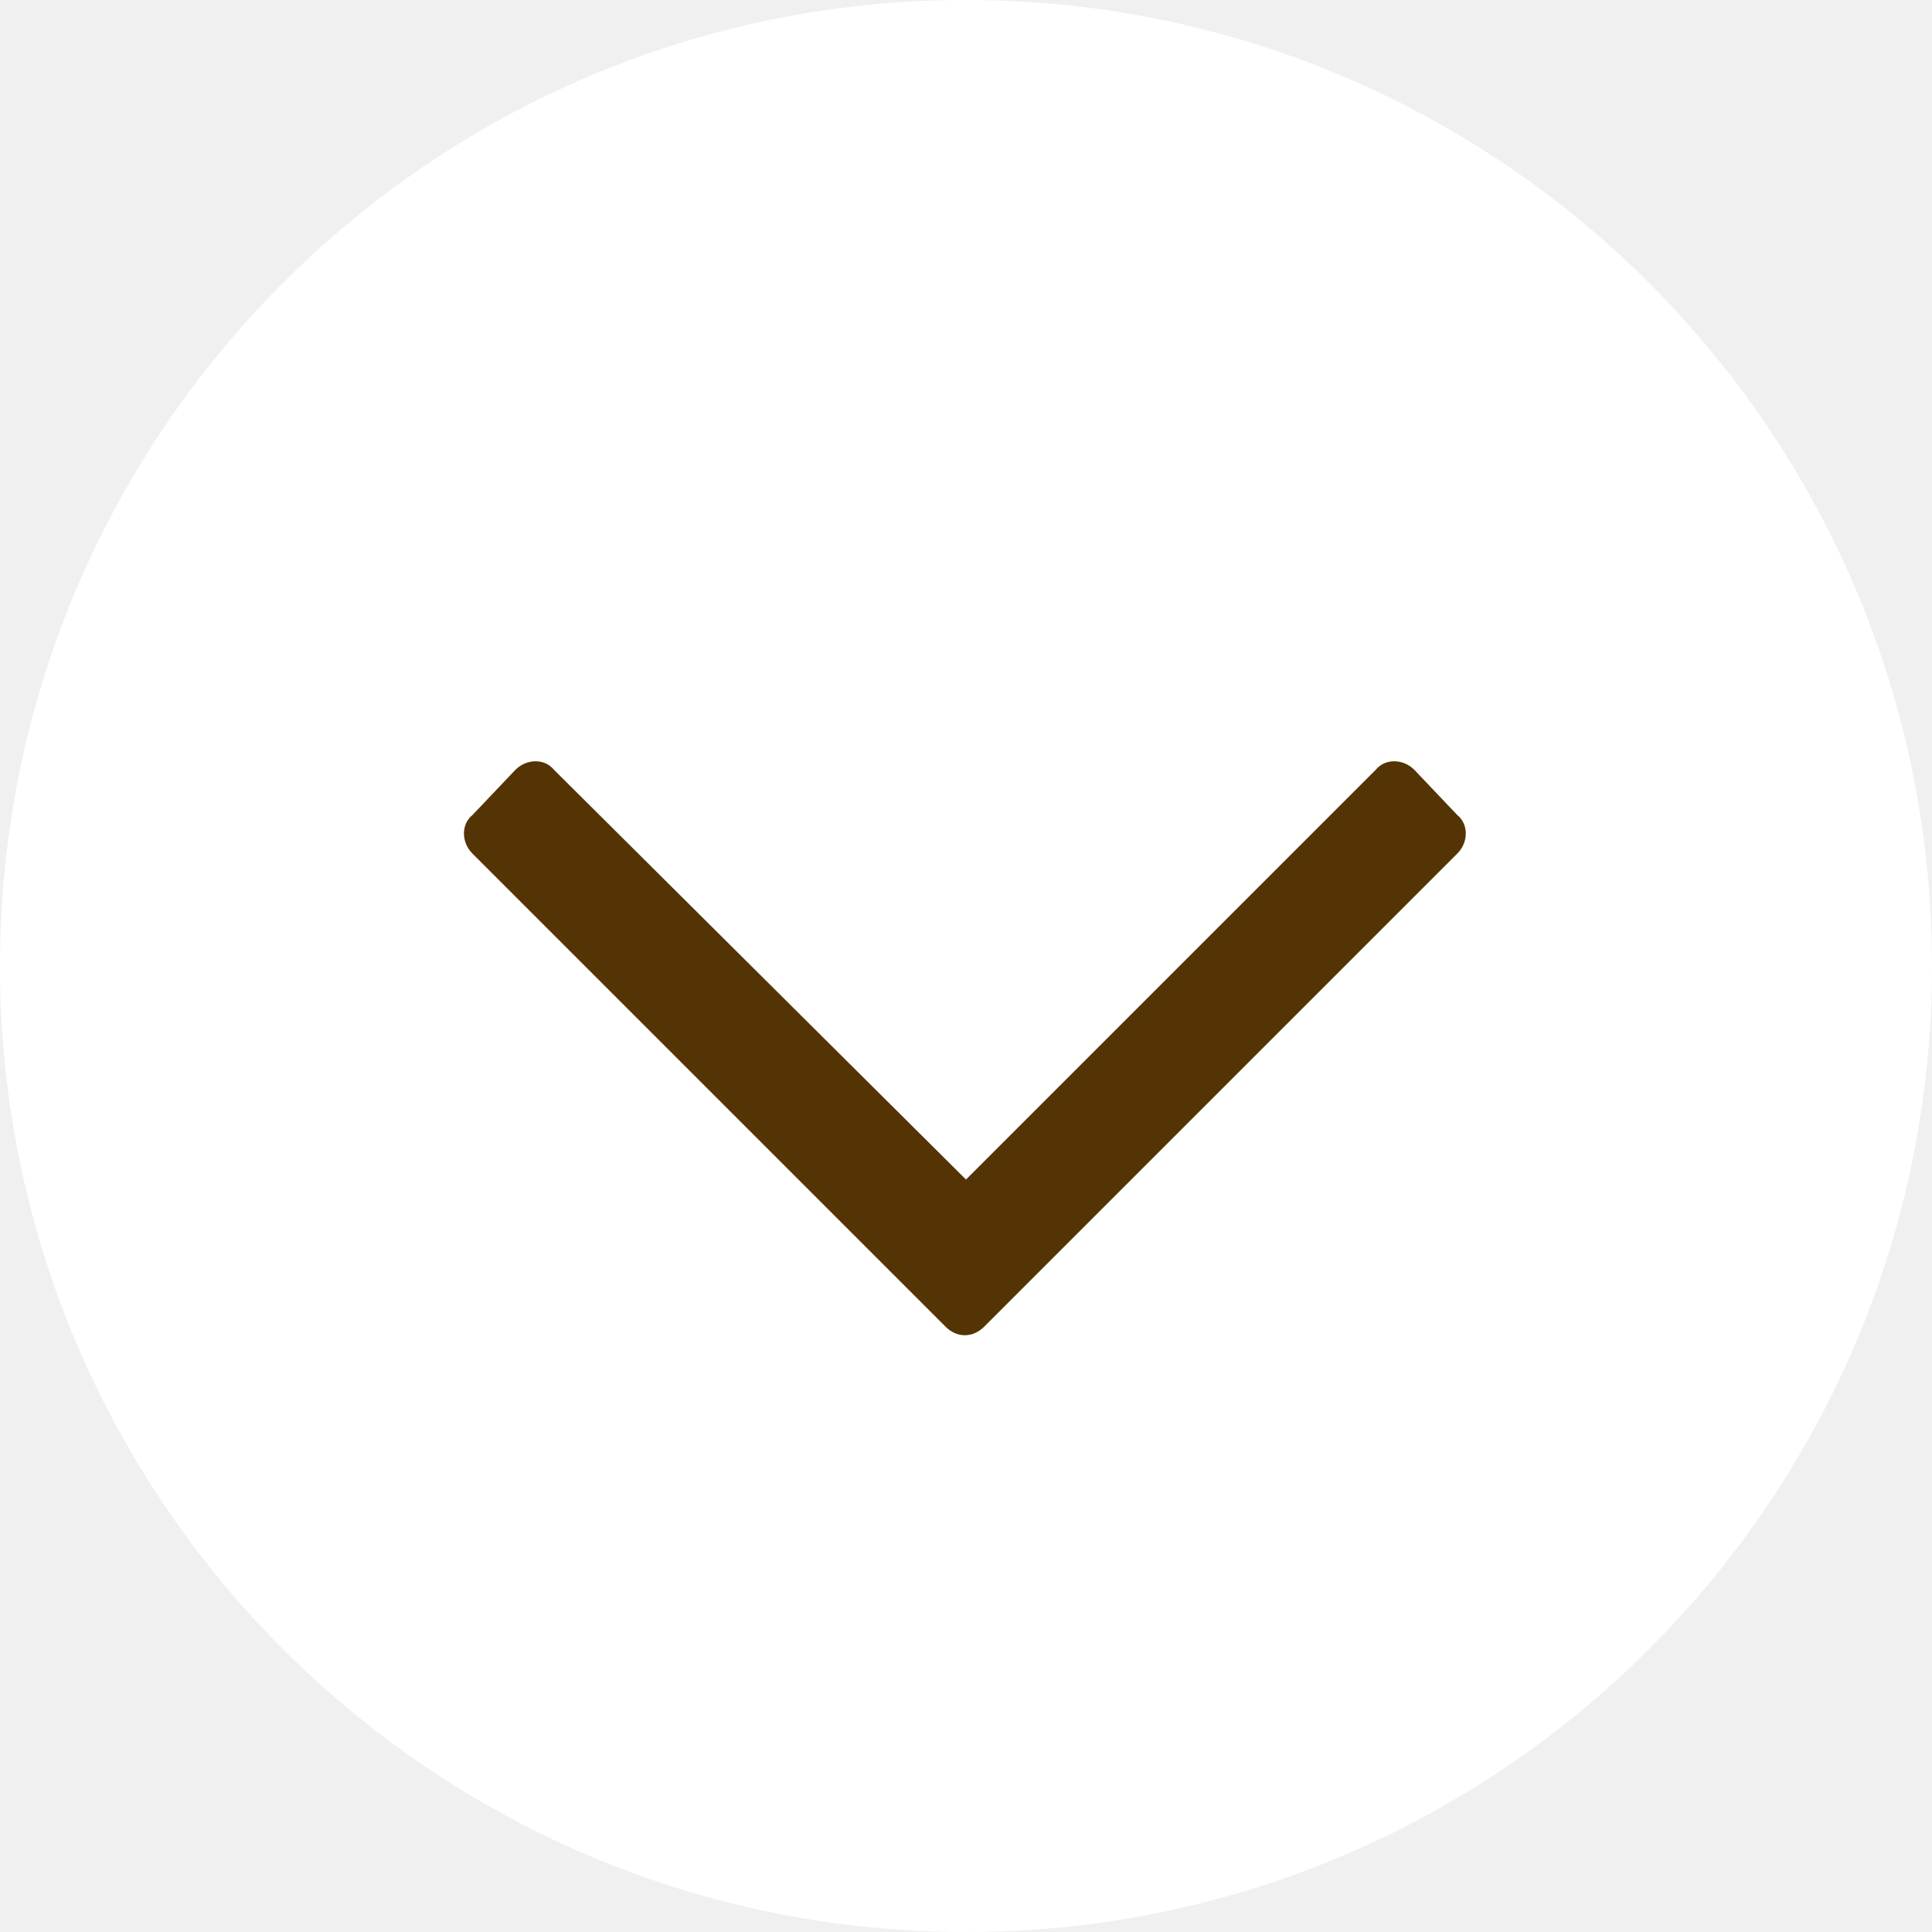
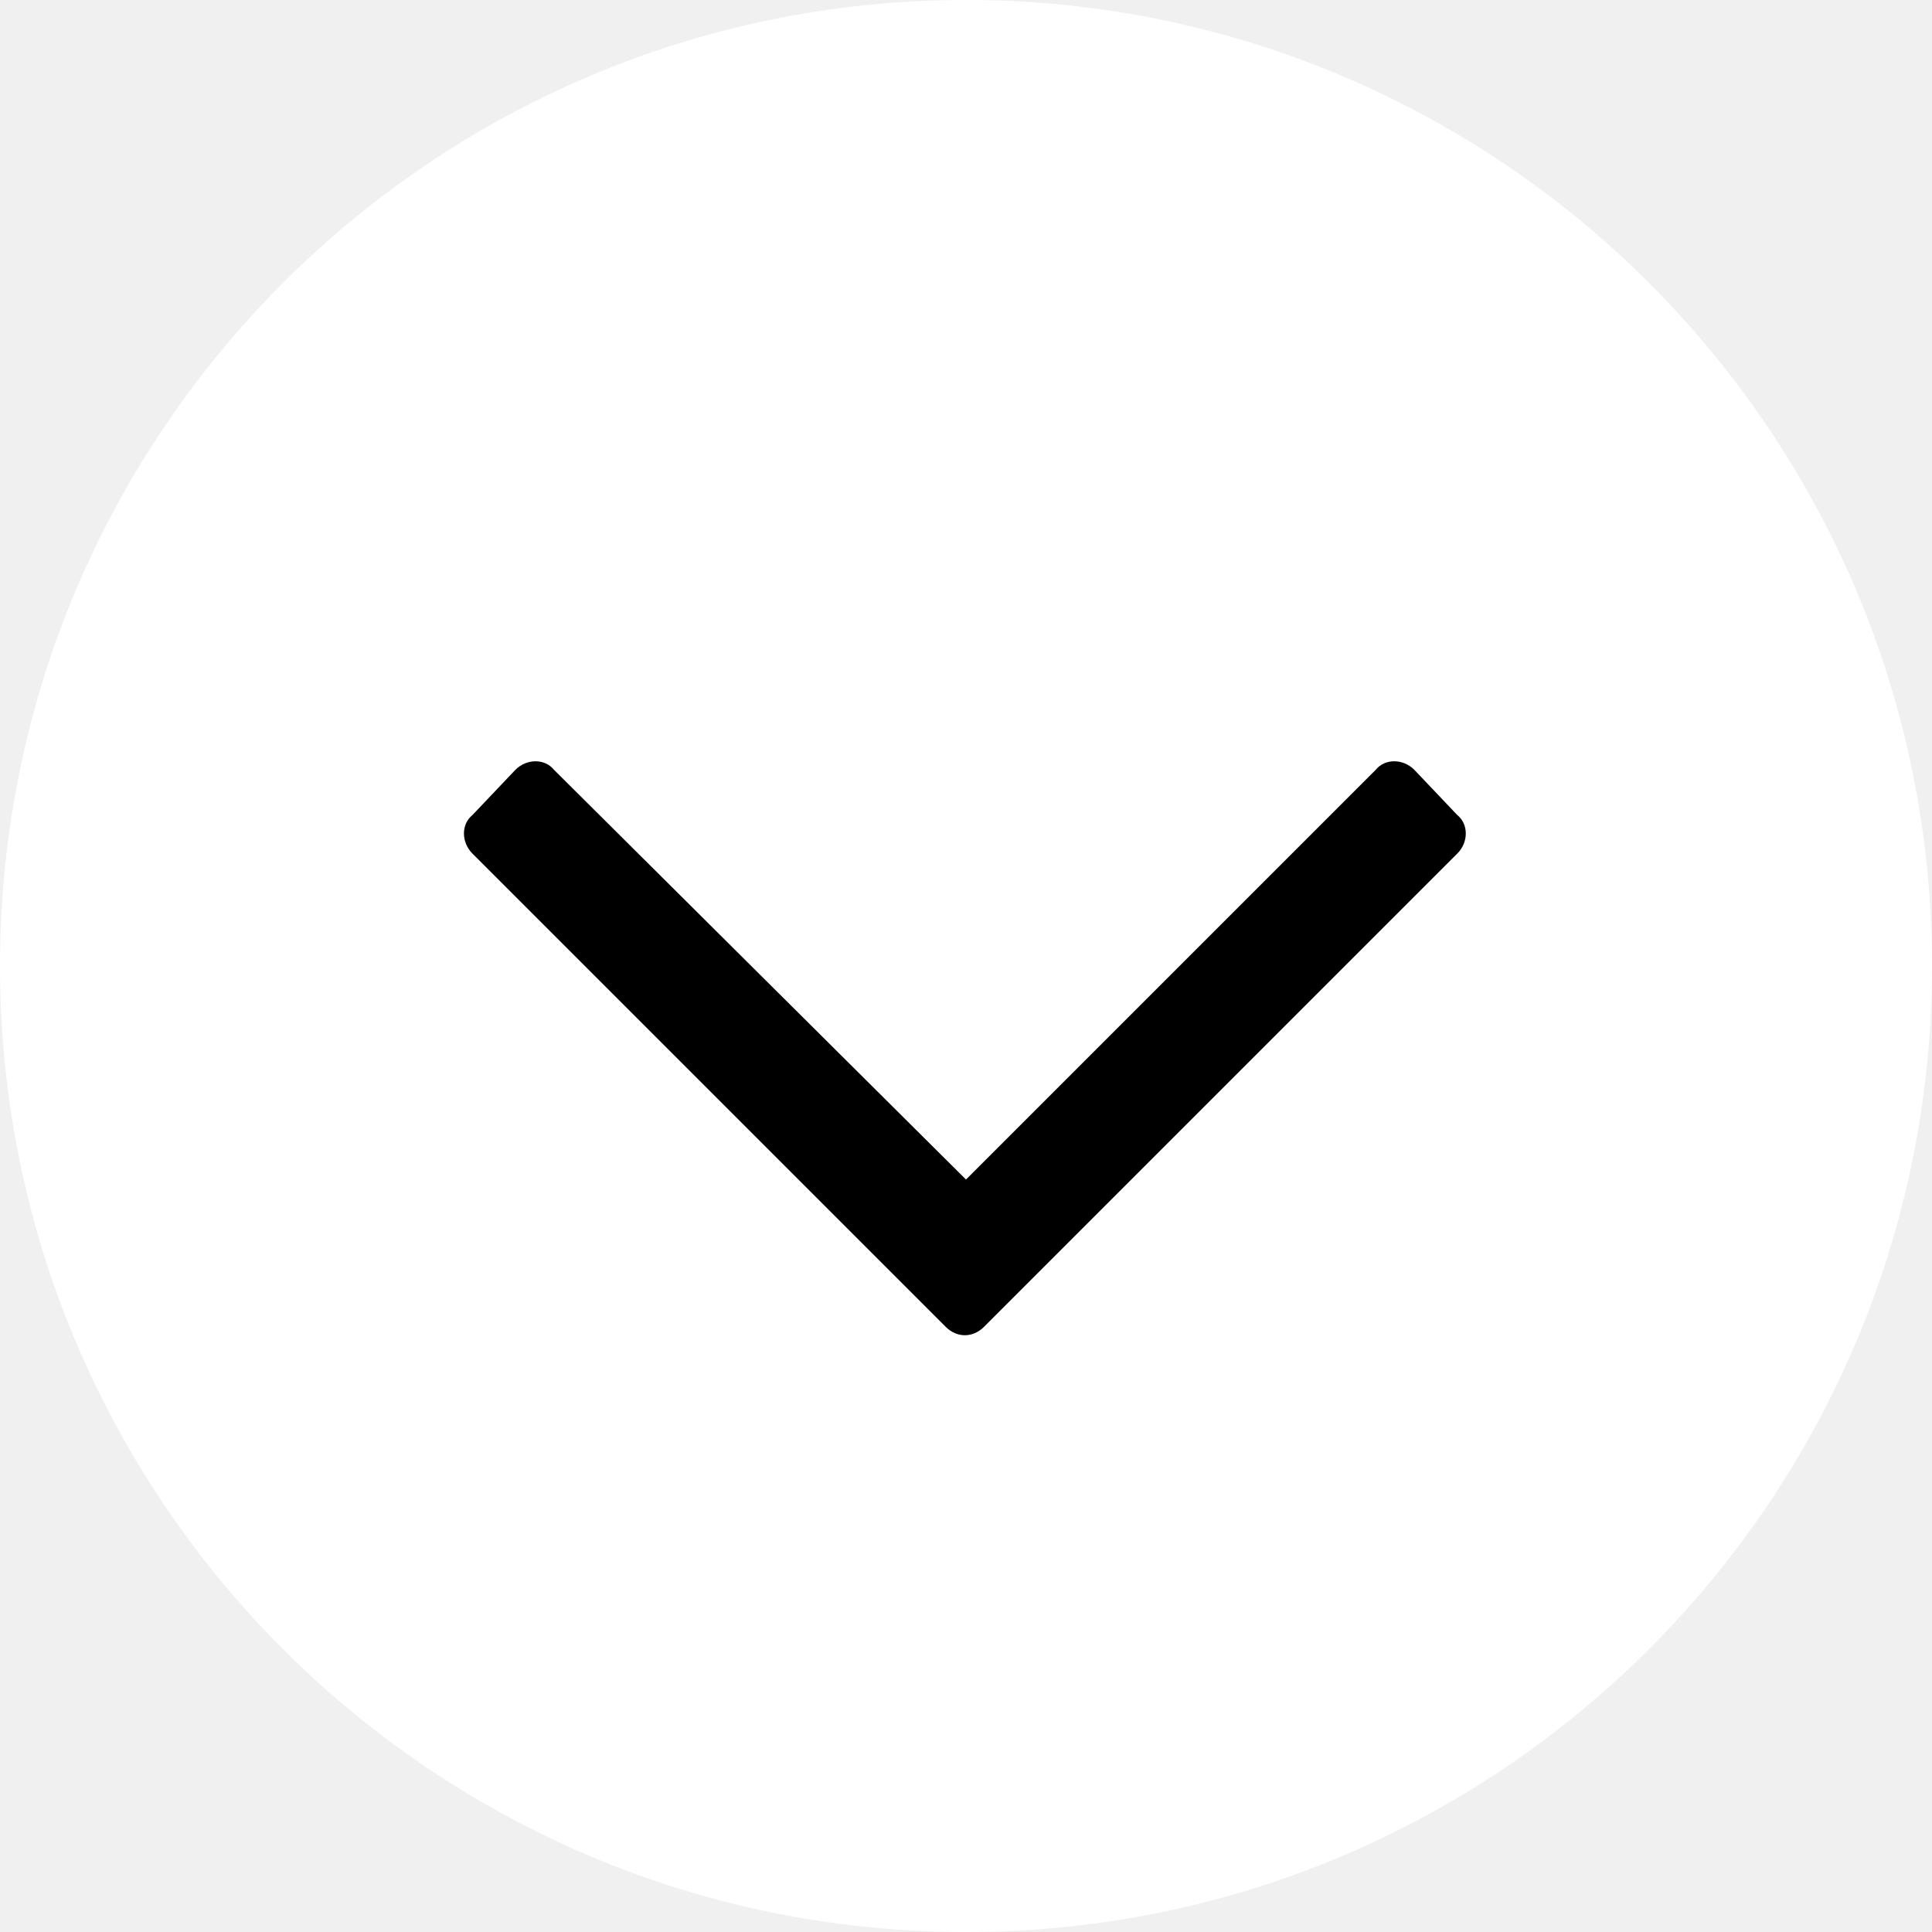
<svg xmlns="http://www.w3.org/2000/svg" fill="none" height="40" viewBox="0 0 40 40" width="40">
  <path d="m0 20c0-11.046 8.954-20 20-20 11.046 0 20 8.954 20 20 0 11.046-8.954 20-20 20-11.046 0-20-8.954-20-20z" fill="#fff" />
-   <path d="m30.172 16.875-.891-.938c-.234-.234-.609-.234-.797 0l-8.484 8.484-8.531-8.484c-.188-.234-.563-.234-.797 0l-.891.938c-.234.188-.234.562 0 .797l9.797 9.797c.234.234.562.234.797 0l9.797-9.797c.234-.234.234-.609 0-.797z" fill="#543404" />
+   <path d="m30.172 16.875-.891-.938c-.234-.234-.609-.234-.797 0l-8.484 8.484-8.531-8.484c-.188-.234-.563-.234-.797 0l-.891.938c-.234.188-.234.562 0 .797l9.797 9.797c.234.234.562.234.797 0l9.797-9.797c.234-.234.234-.609 0-.797z" fill="currentColor" />
</svg>
